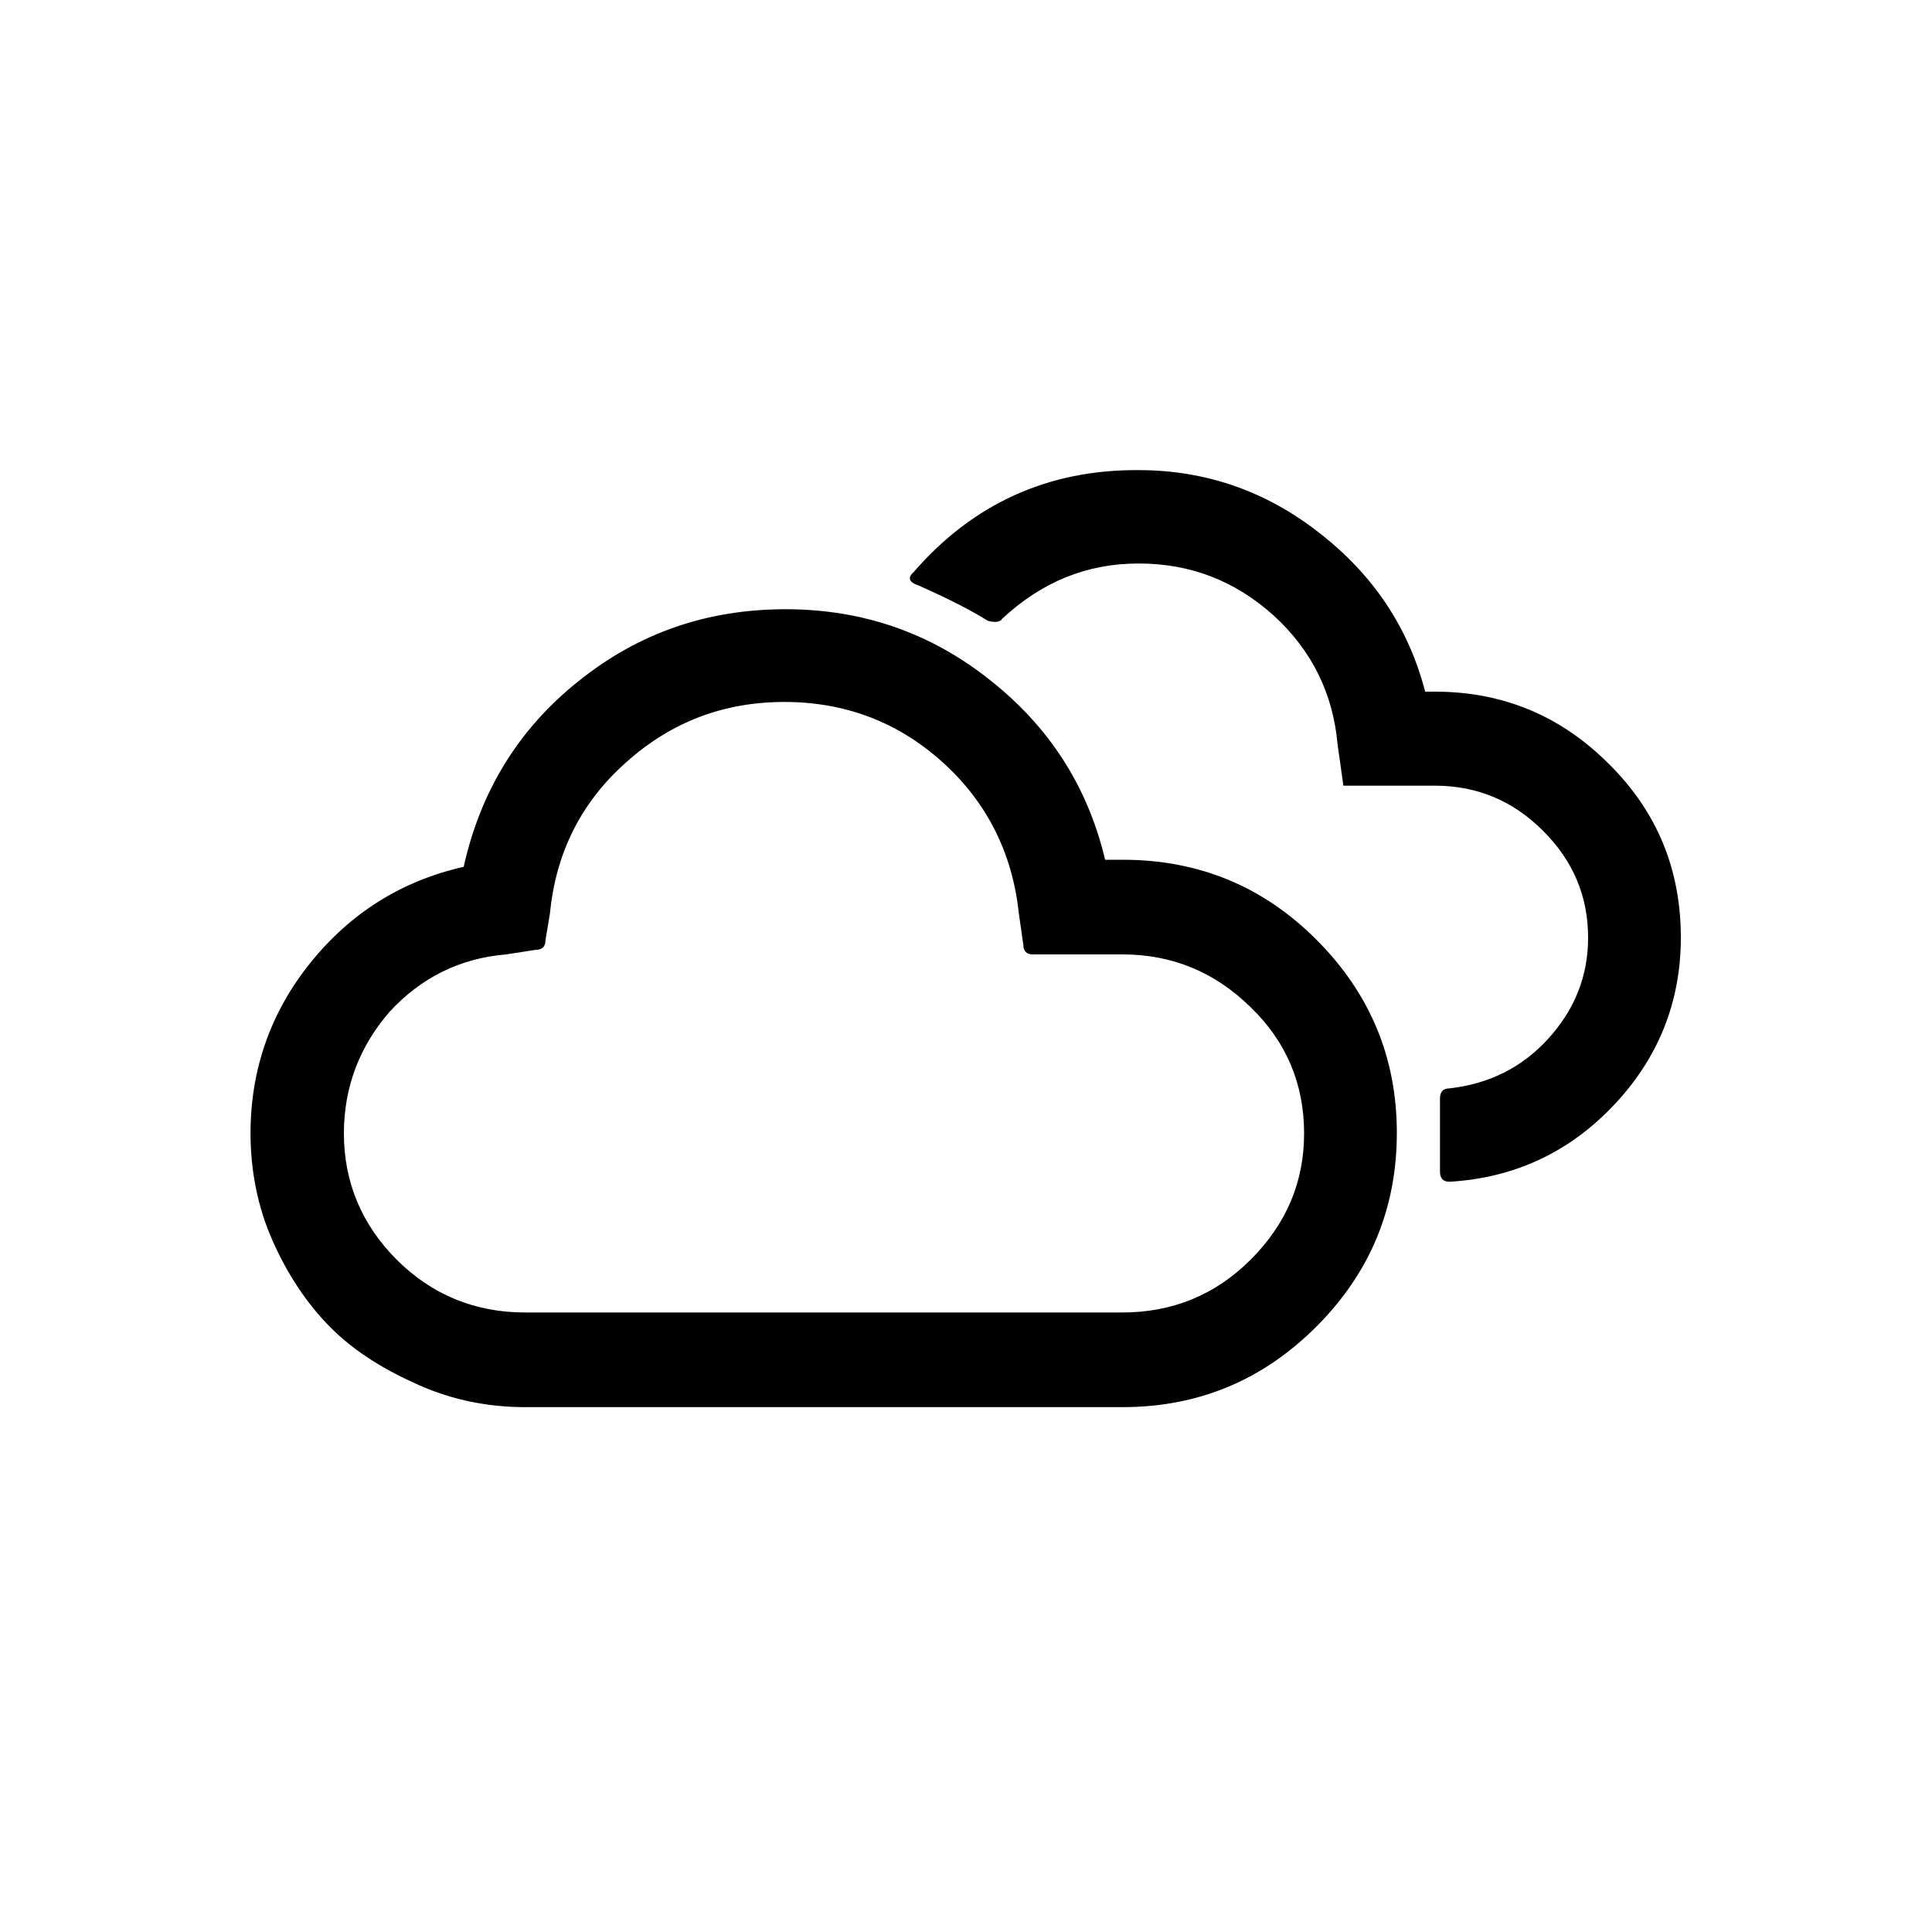
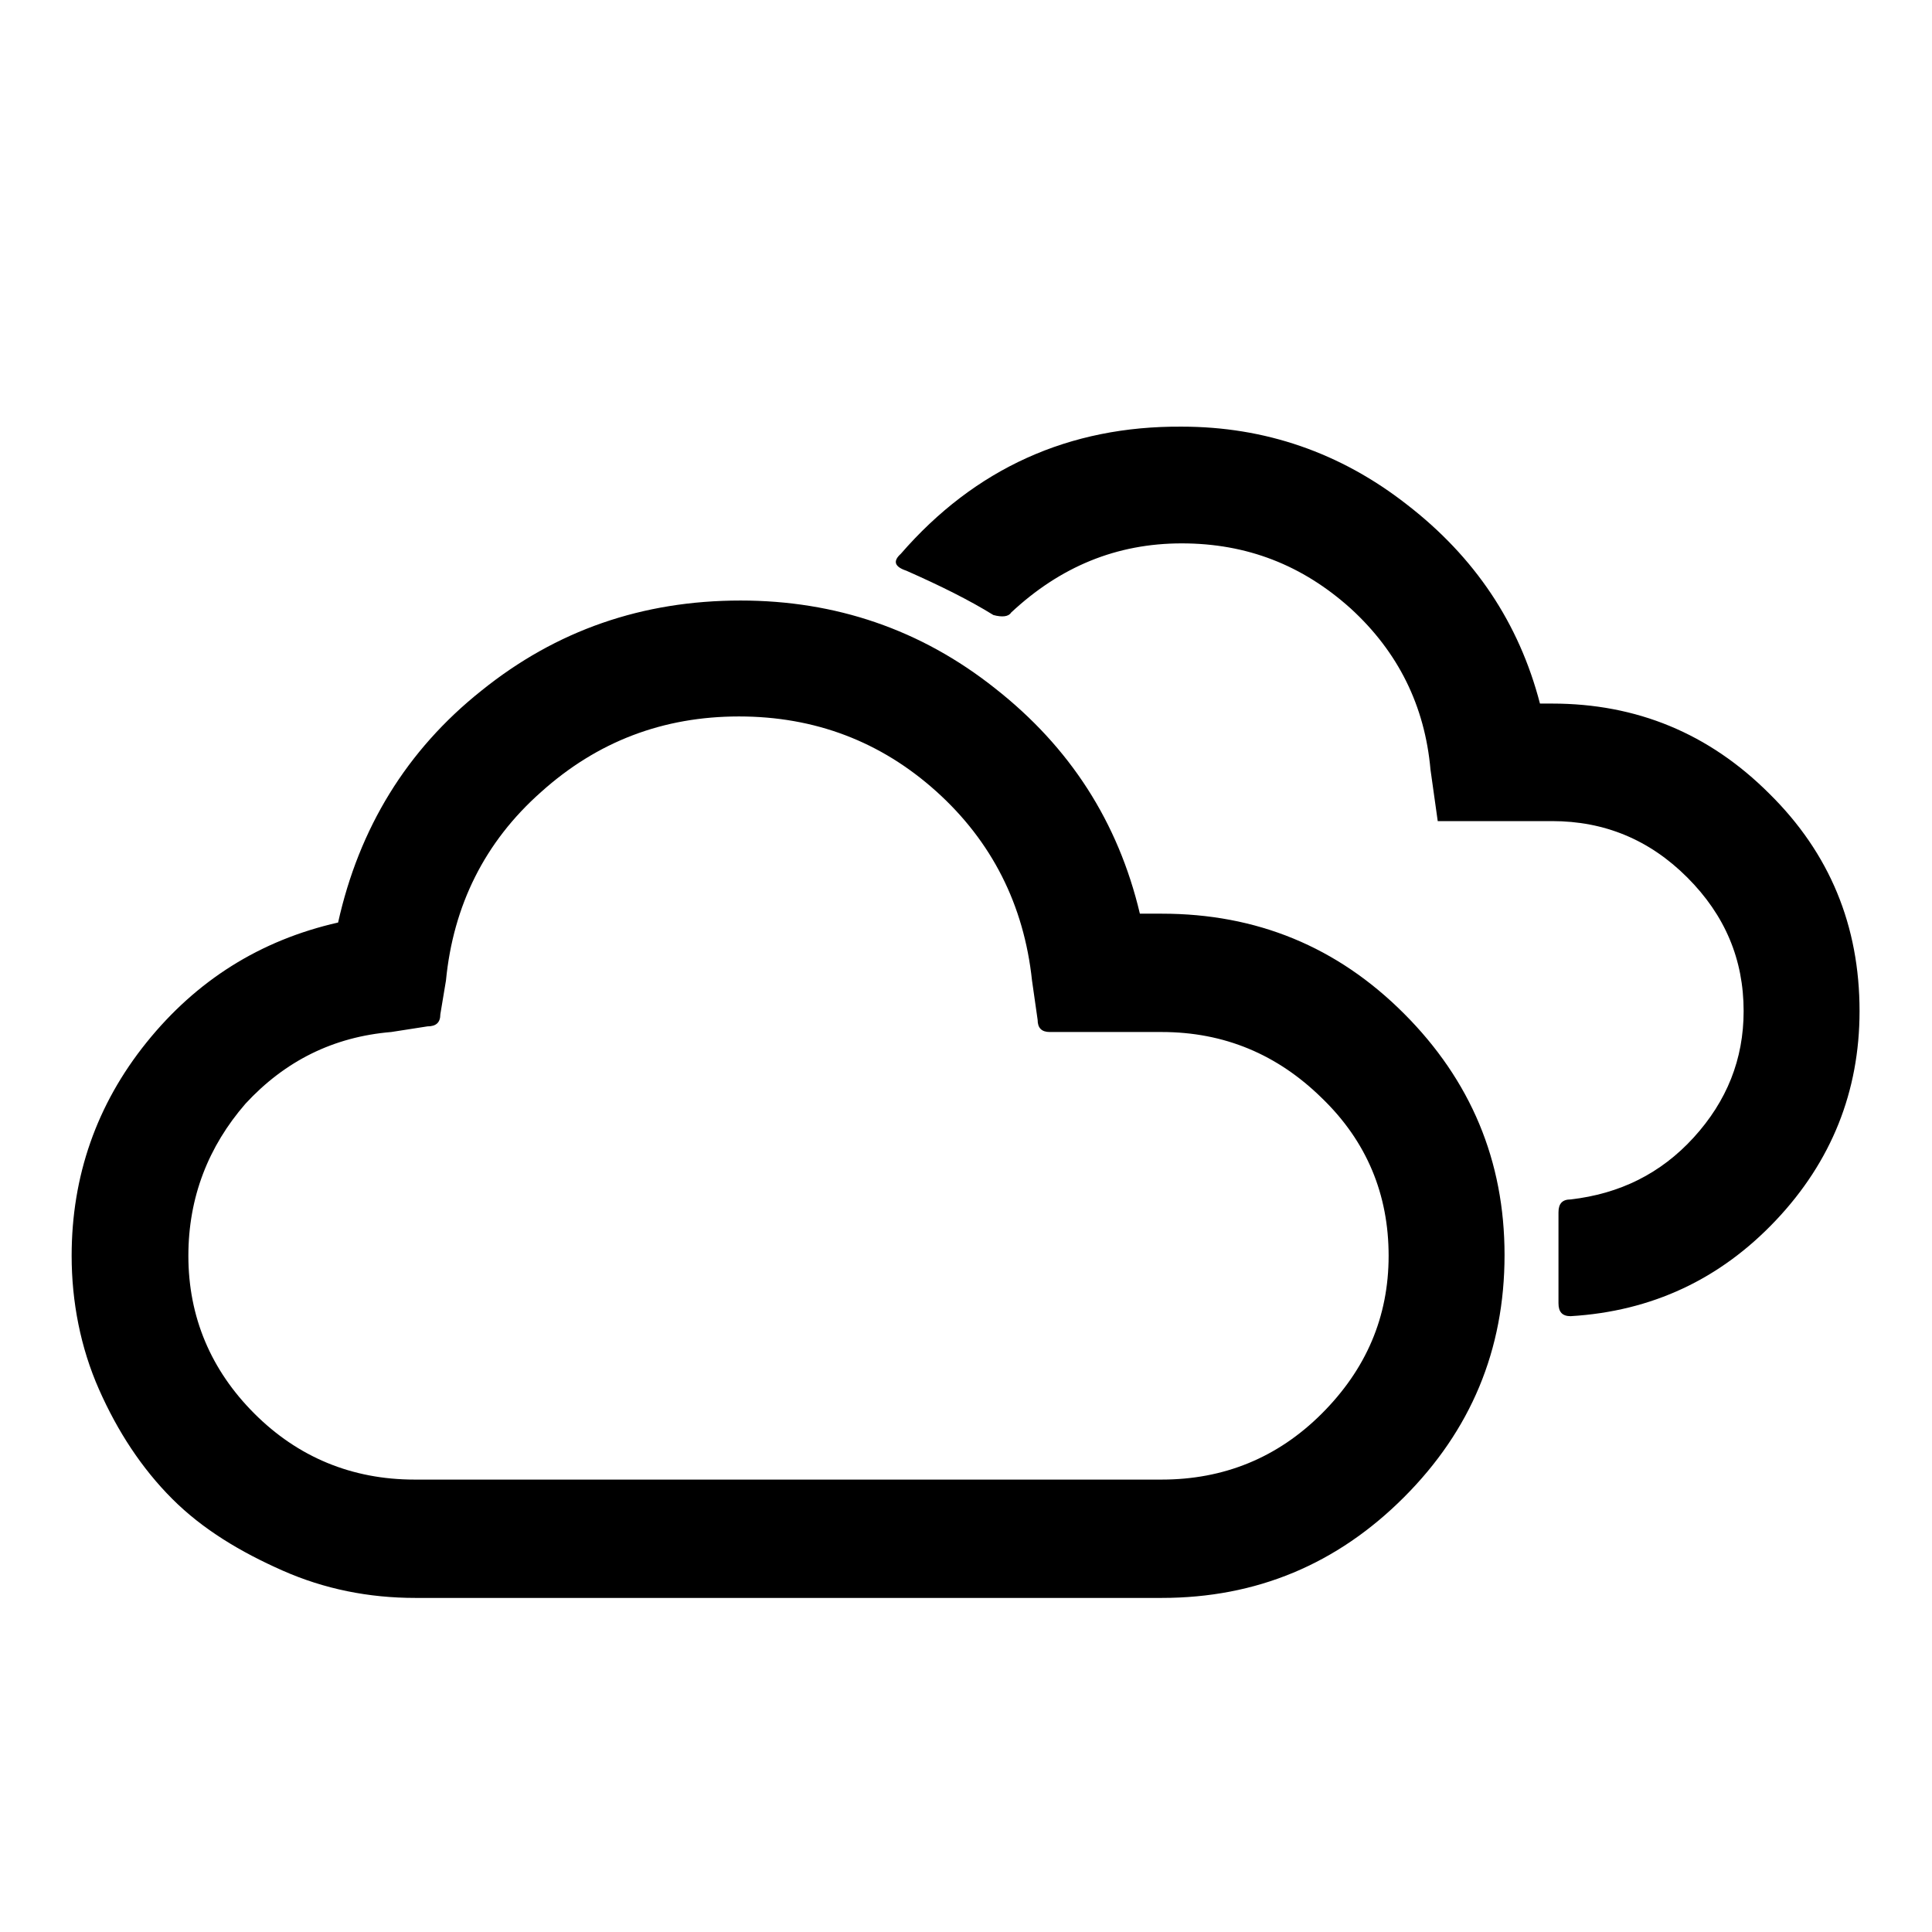
- <svg xmlns="http://www.w3.org/2000/svg" version="1.1" id="Layer_1" x="0px" y="0px" viewBox="0 0 30 30" style="enable-background:new 0 0 30 30;" xml:space="preserve">
+ <svg xmlns="http://www.w3.org/2000/svg" version="1.1" id="Layer_1" x="0px" y="0px" width="24" height="24" viewBox="3 2 24 24" style="enable-background:new 0 0 30 30;" xml:space="preserve">
  <path d="M3.89,17.6c0-0.99,0.31-1.88,0.93-2.65s1.41-1.27,2.38-1.49c0.26-1.17,0.85-2.14,1.78-2.88c0.93-0.75,2-1.12,3.22-1.12  c1.18,0,2.24,0.36,3.16,1.09c0.93,0.73,1.53,1.66,1.8,2.8h0.27c1.18,0,2.18,0.41,3.01,1.24s1.25,1.83,1.25,3  c0,1.18-0.42,2.18-1.25,3.01s-1.83,1.25-3.01,1.25H8.16c-0.58,0-1.13-0.11-1.65-0.34S5.52,21,5.14,20.62  c-0.38-0.38-0.68-0.84-0.91-1.36S3.89,18.17,3.89,17.6z M5.34,17.6c0,0.76,0.28,1.42,0.82,1.96s1.21,0.82,1.99,0.82h9.28  c0.77,0,1.44-0.27,1.99-0.82c0.55-0.55,0.83-1.2,0.83-1.96c0-0.76-0.27-1.42-0.83-1.96c-0.55-0.54-1.21-0.82-1.99-0.82h-1.39  c-0.1,0-0.15-0.05-0.15-0.15l-0.07-0.49c-0.1-0.94-0.5-1.73-1.19-2.35s-1.51-0.93-2.45-0.93c-0.94,0-1.76,0.31-2.46,0.94  c-0.7,0.62-1.09,1.41-1.18,2.34l-0.07,0.42c0,0.1-0.05,0.15-0.16,0.15l-0.45,0.07c-0.72,0.06-1.32,0.36-1.81,0.89  C5.59,16.24,5.34,16.87,5.34,17.6z M14.19,8.88c-0.1,0.09-0.08,0.16,0.07,0.21c0.43,0.19,0.79,0.37,1.08,0.55  c0.11,0.03,0.19,0.02,0.22-0.03c0.61-0.57,1.31-0.86,2.12-0.86c0.81,0,1.5,0.27,2.1,0.81c0.59,0.54,0.92,1.21,0.99,2l0.09,0.64h1.42  c0.65,0,1.21,0.23,1.68,0.7c0.47,0.47,0.7,1.02,0.7,1.66c0,0.6-0.21,1.12-0.62,1.57s-0.92,0.7-1.53,0.77c-0.1,0-0.15,0.05-0.15,0.16  v1.13c0,0.11,0.05,0.16,0.15,0.16c1.01-0.06,1.86-0.46,2.55-1.19s1.04-1.6,1.04-2.6c0-1.06-0.37-1.96-1.12-2.7  c-0.75-0.75-1.65-1.12-2.7-1.12h-0.15c-0.26-1-0.81-1.82-1.65-2.47c-0.83-0.65-1.77-0.97-2.8-0.97C16.28,7.29,15.11,7.82,14.19,8.88  z" />
</svg>
